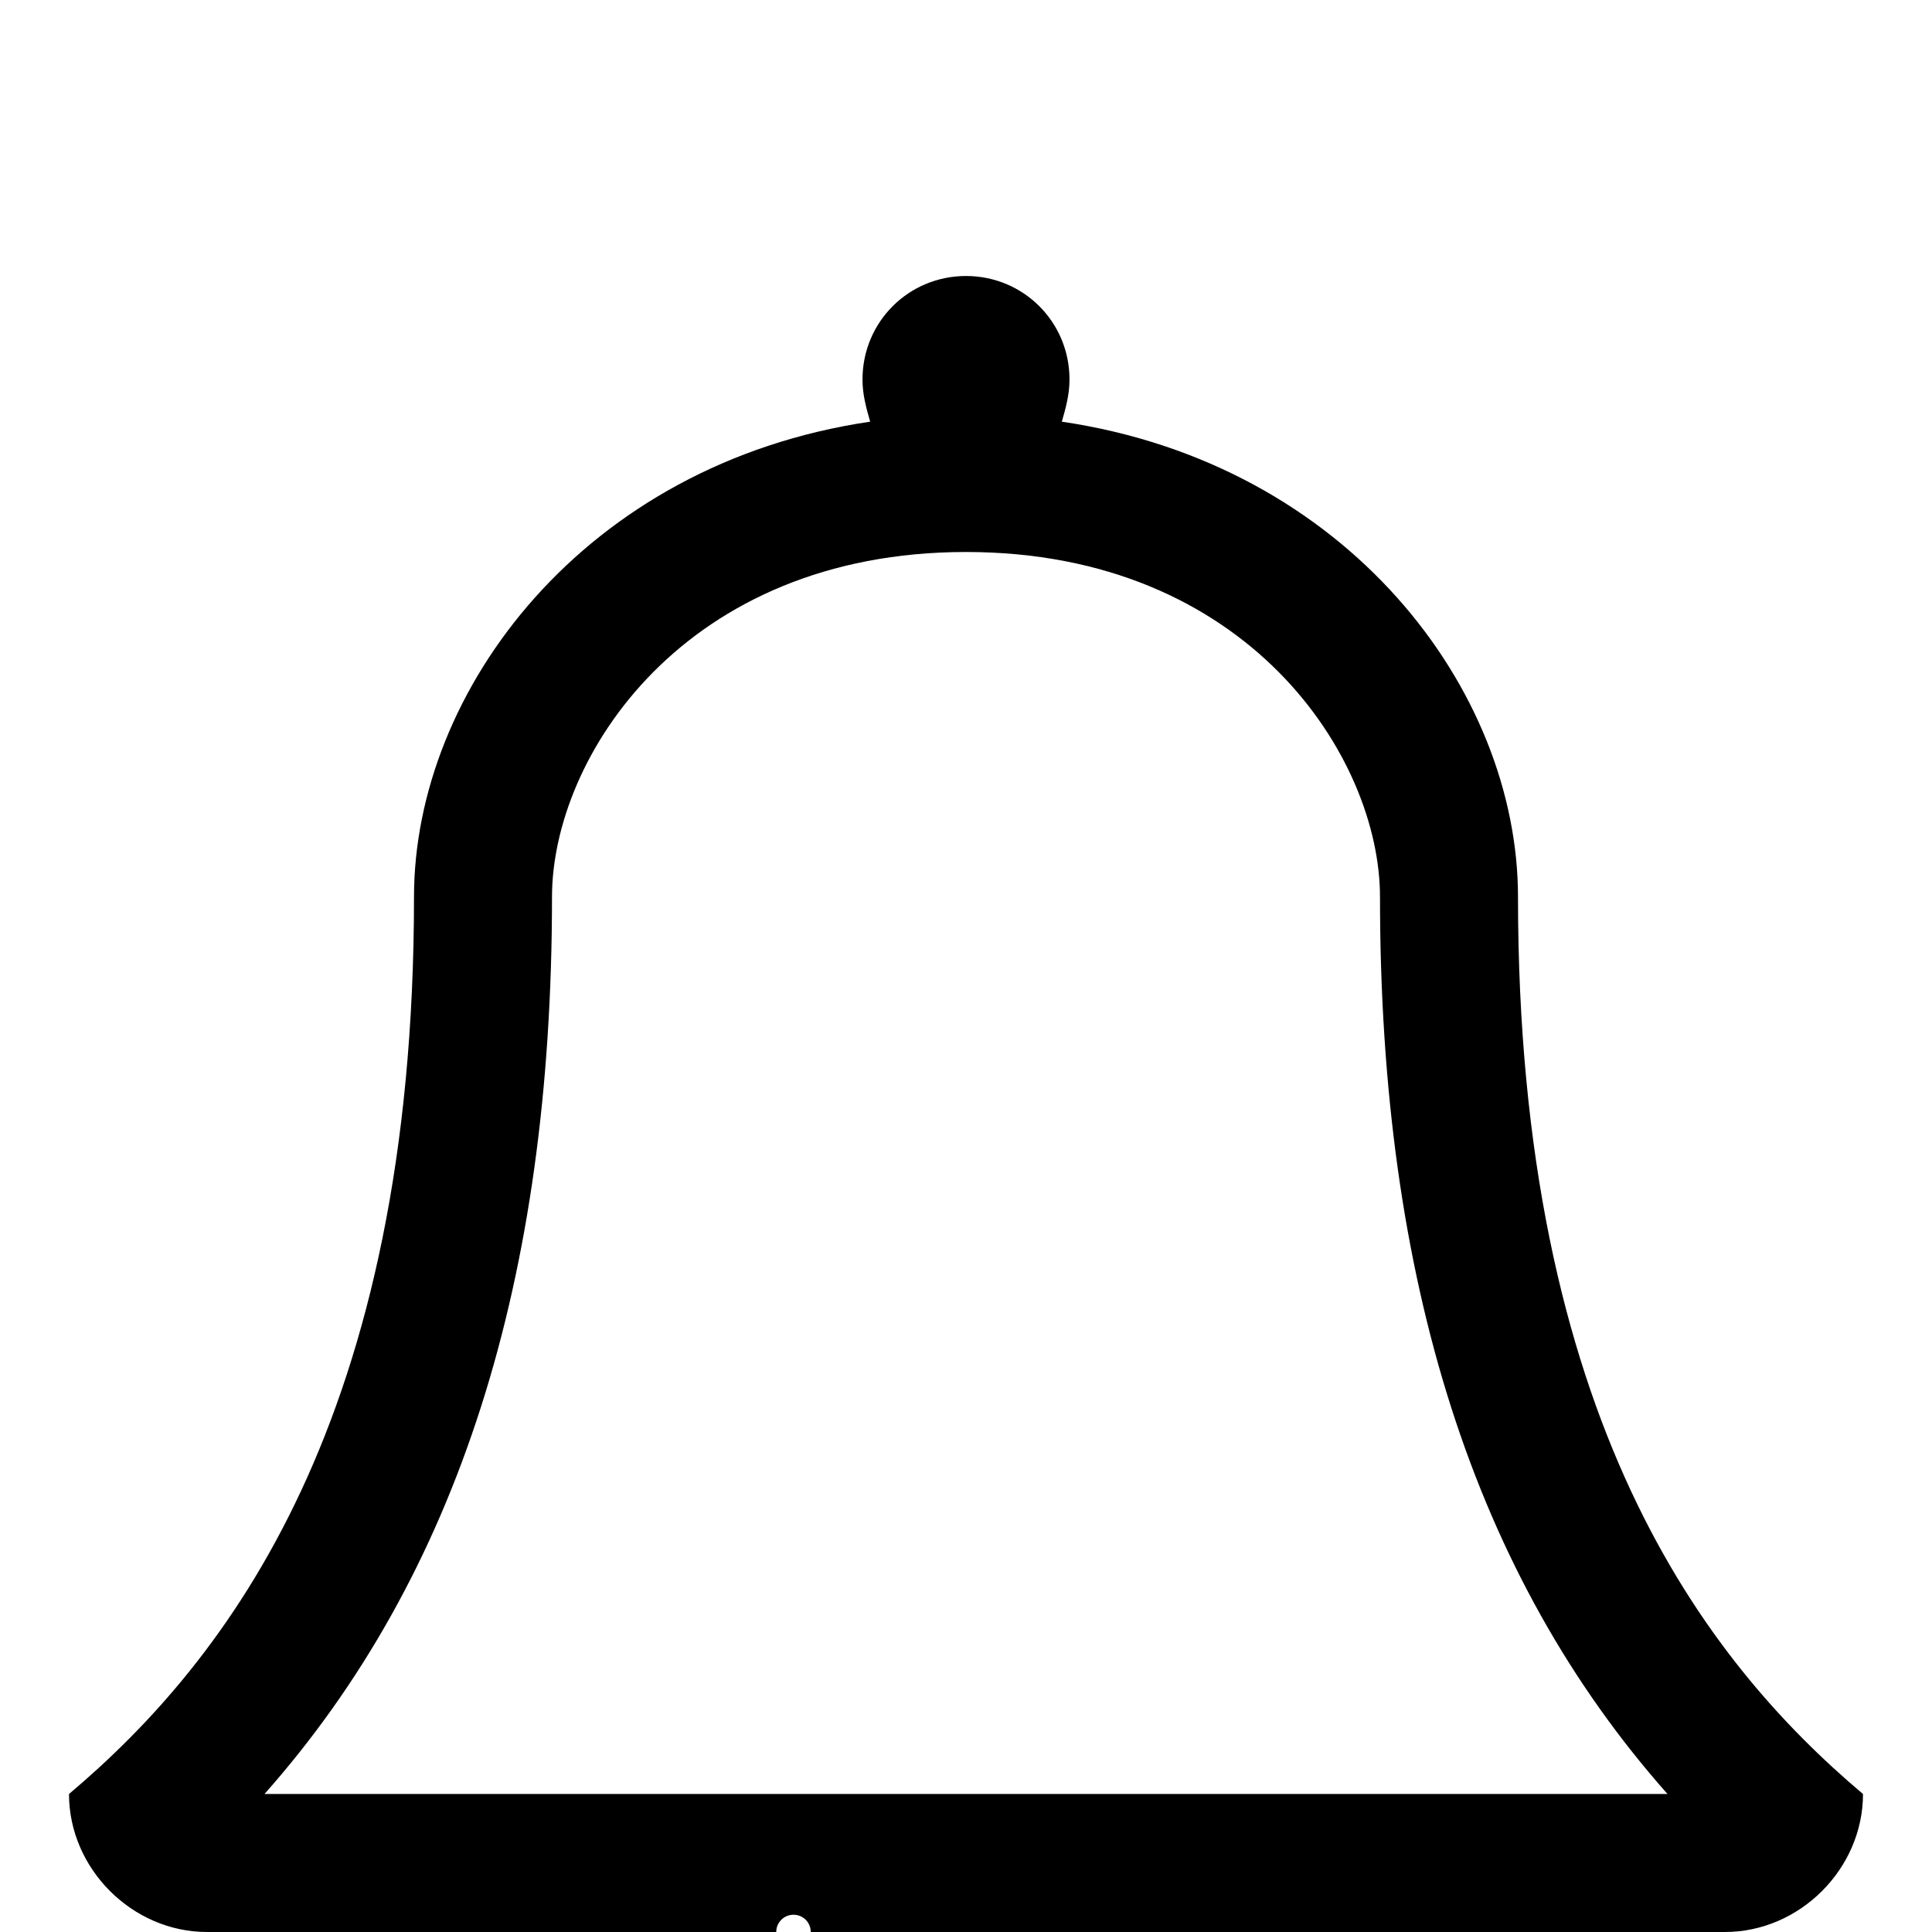
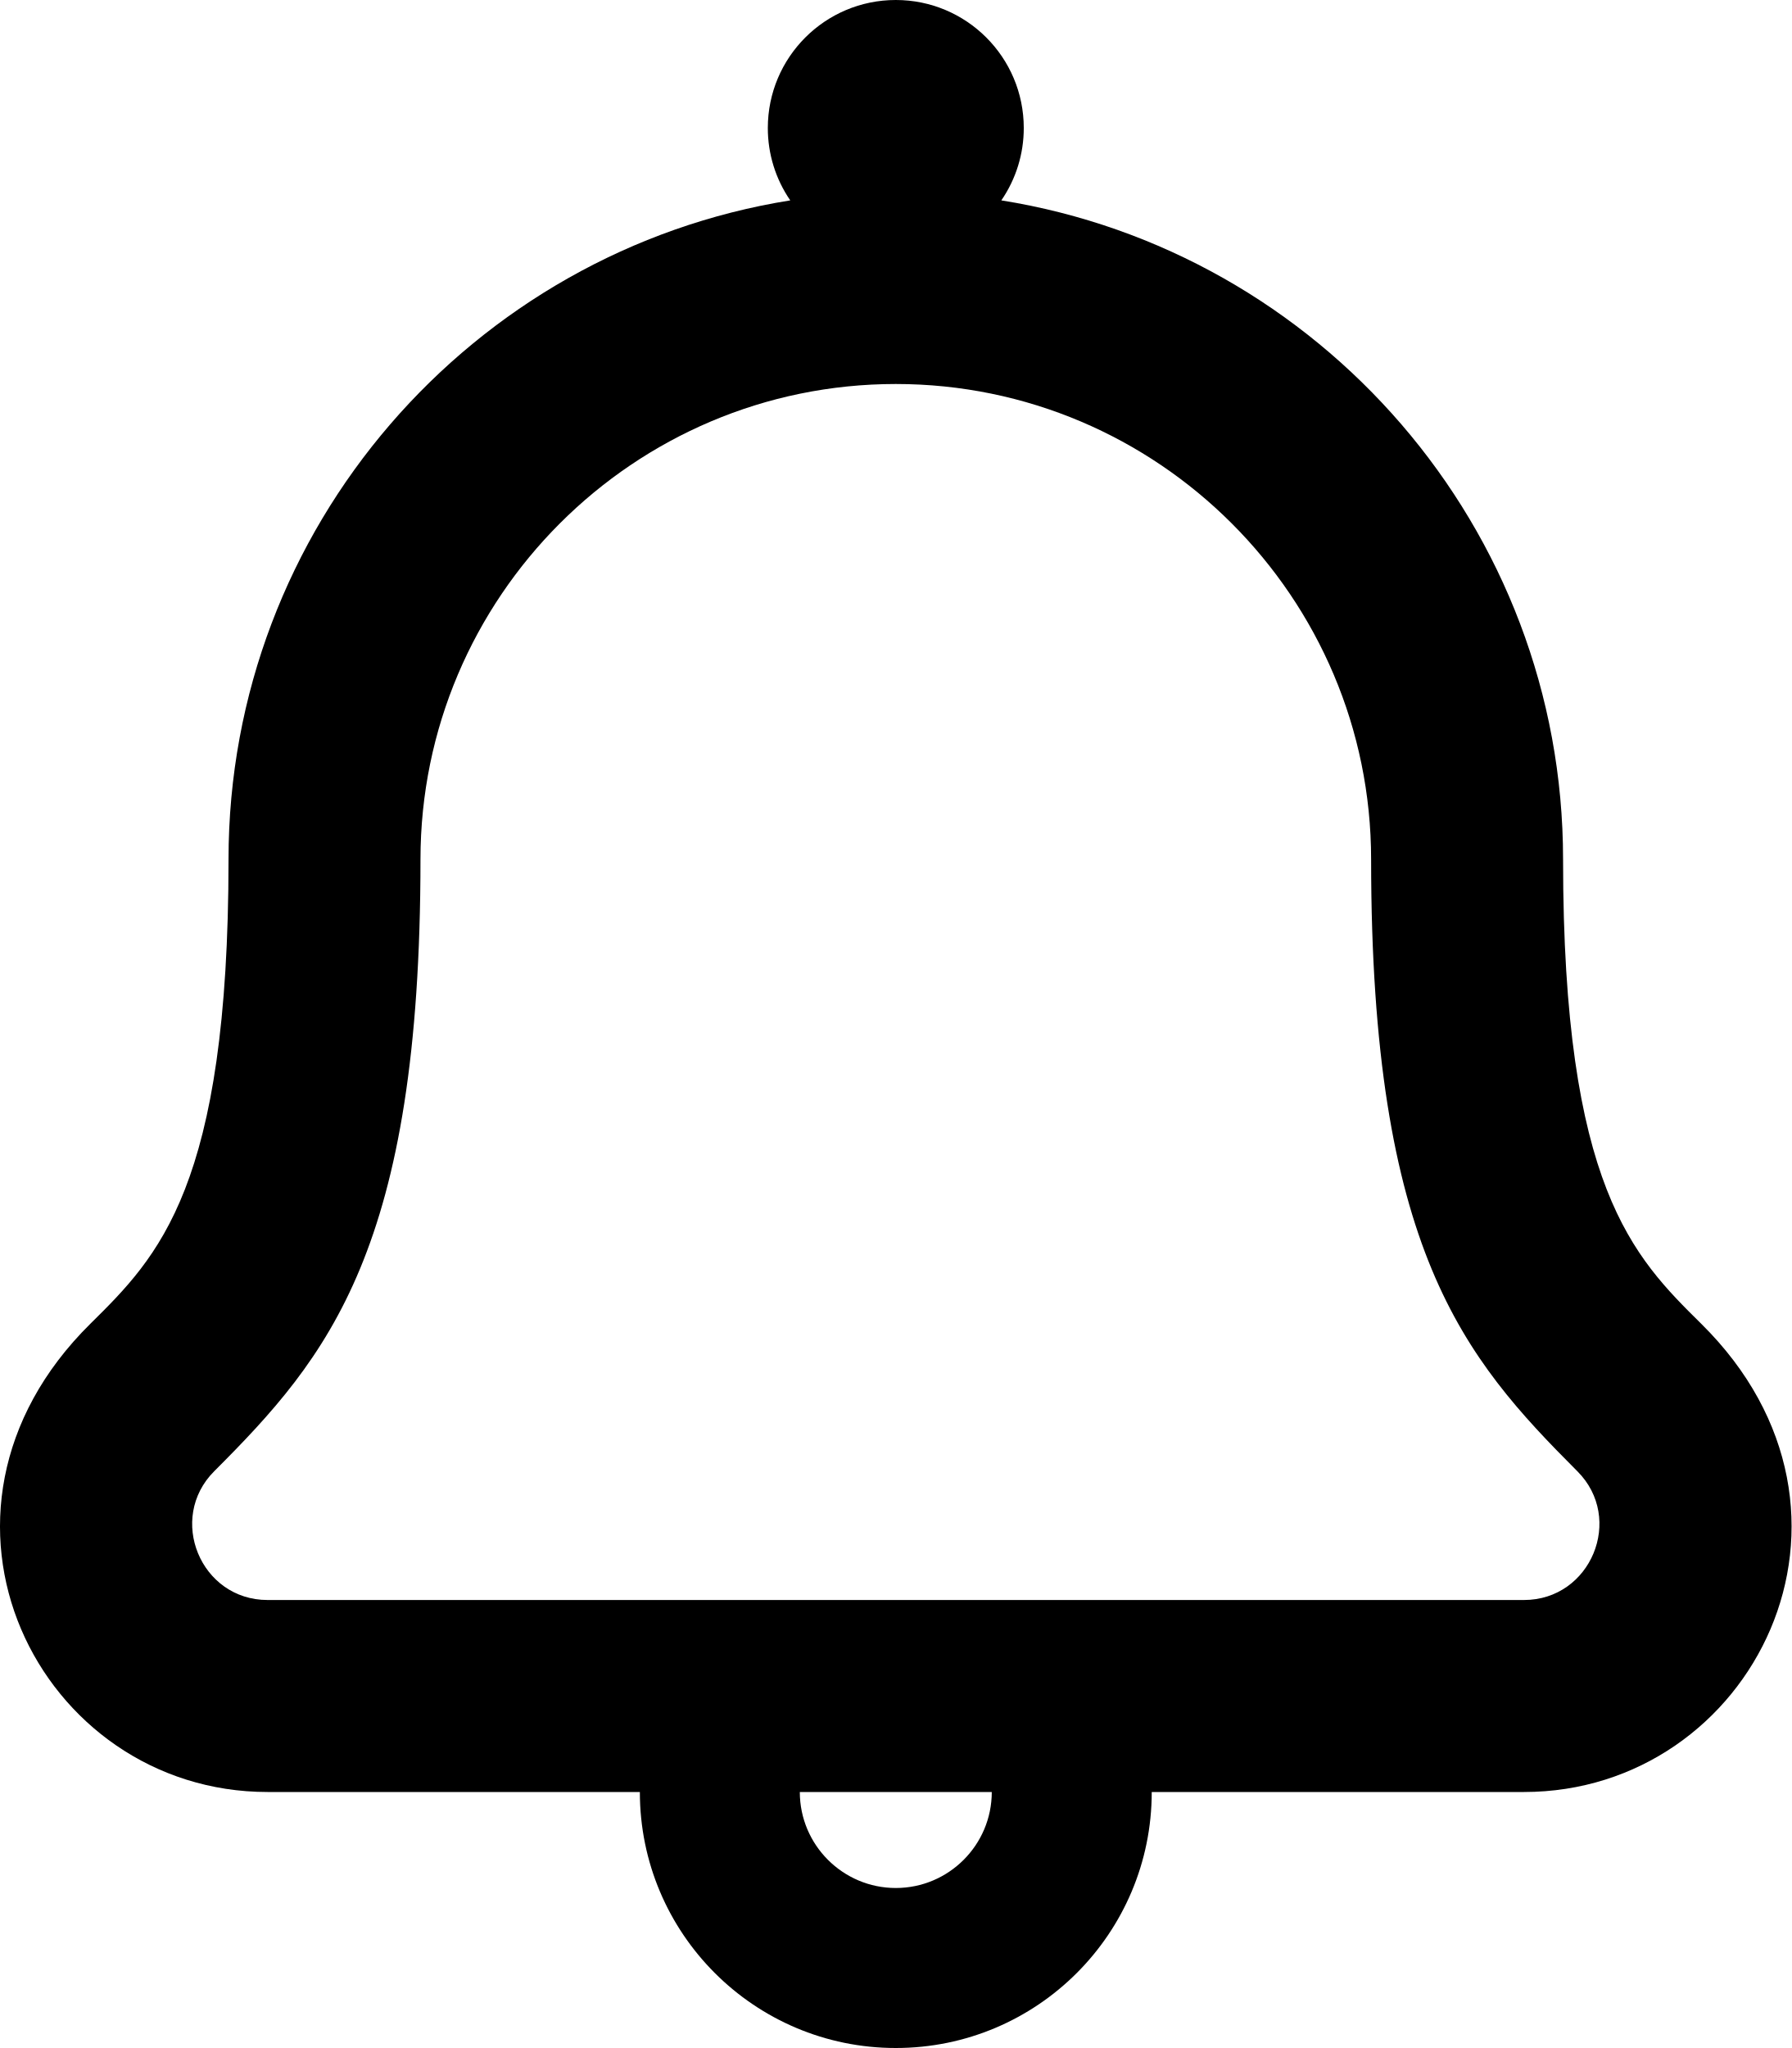
- <svg xmlns="http://www.w3.org/2000/svg" viewBox="0 -144 1008 1008">
-   <path fill="currentColor" d="M972 792c0 39-33 72-72 72H648c0 79-65 144-144 144s-144-65-144-144H108c-39 0-72-33-72-72 83-70 180-196 180-468 0-108 89-226 238-248-2-7-4-14-4-22 0-30 24-54 54-54s54 24 54 54c0 8-2 15-4 22 149 22 238 140 238 248 0 272 97 398 180 468zm-834 0h732C769 678 720 524 720 324c0-73-69-180-216-180S288 251 288 324c0 200-49 354-150 468zm375 162c0-5-4-9-9-9-44 0-81-37-81-81 0-5-4-9-9-9s-9 4-9 9c0 55 44 99 99 99 5 0 9-4 9-9z" />
+ <svg xmlns="http://www.w3.org/2000/svg" viewBox="0 0 448 512">
+   <path d="M425.403 330.939c-16.989-16.785-34.546-34.143-34.546-116.083 0-83.026-60.958-152.074-140.467-164.762A31.843 31.843 0 0 0 256 32c0-17.673-14.327-32-32-32s-32 14.327-32 32a31.848 31.848 0 0 0 5.609 18.095C118.101 62.783 57.143 131.831 57.143 214.857c0 81.933-17.551 99.292-34.543 116.078C-25.496 378.441 9.726 448 66.919 448H160c0 35.346 28.654 64 64 64 35.346 0 64-28.654 64-64h93.08c57.19 0 92.415-69.583 44.323-117.061zM224 472c-13.234 0-24-10.766-24-24h48c0 13.234-10.766 24-24 24zm157.092-72H66.9c-16.762 0-25.135-20.39-13.334-32.191 28.585-28.585 51.577-55.724 51.577-152.952C105.143 149.319 158.462 96 224 96s118.857 53.319 118.857 118.857c0 97.65 23.221 124.574 51.568 152.952C406.278 379.661 397.783 400 381.092 400z" />
</svg>
